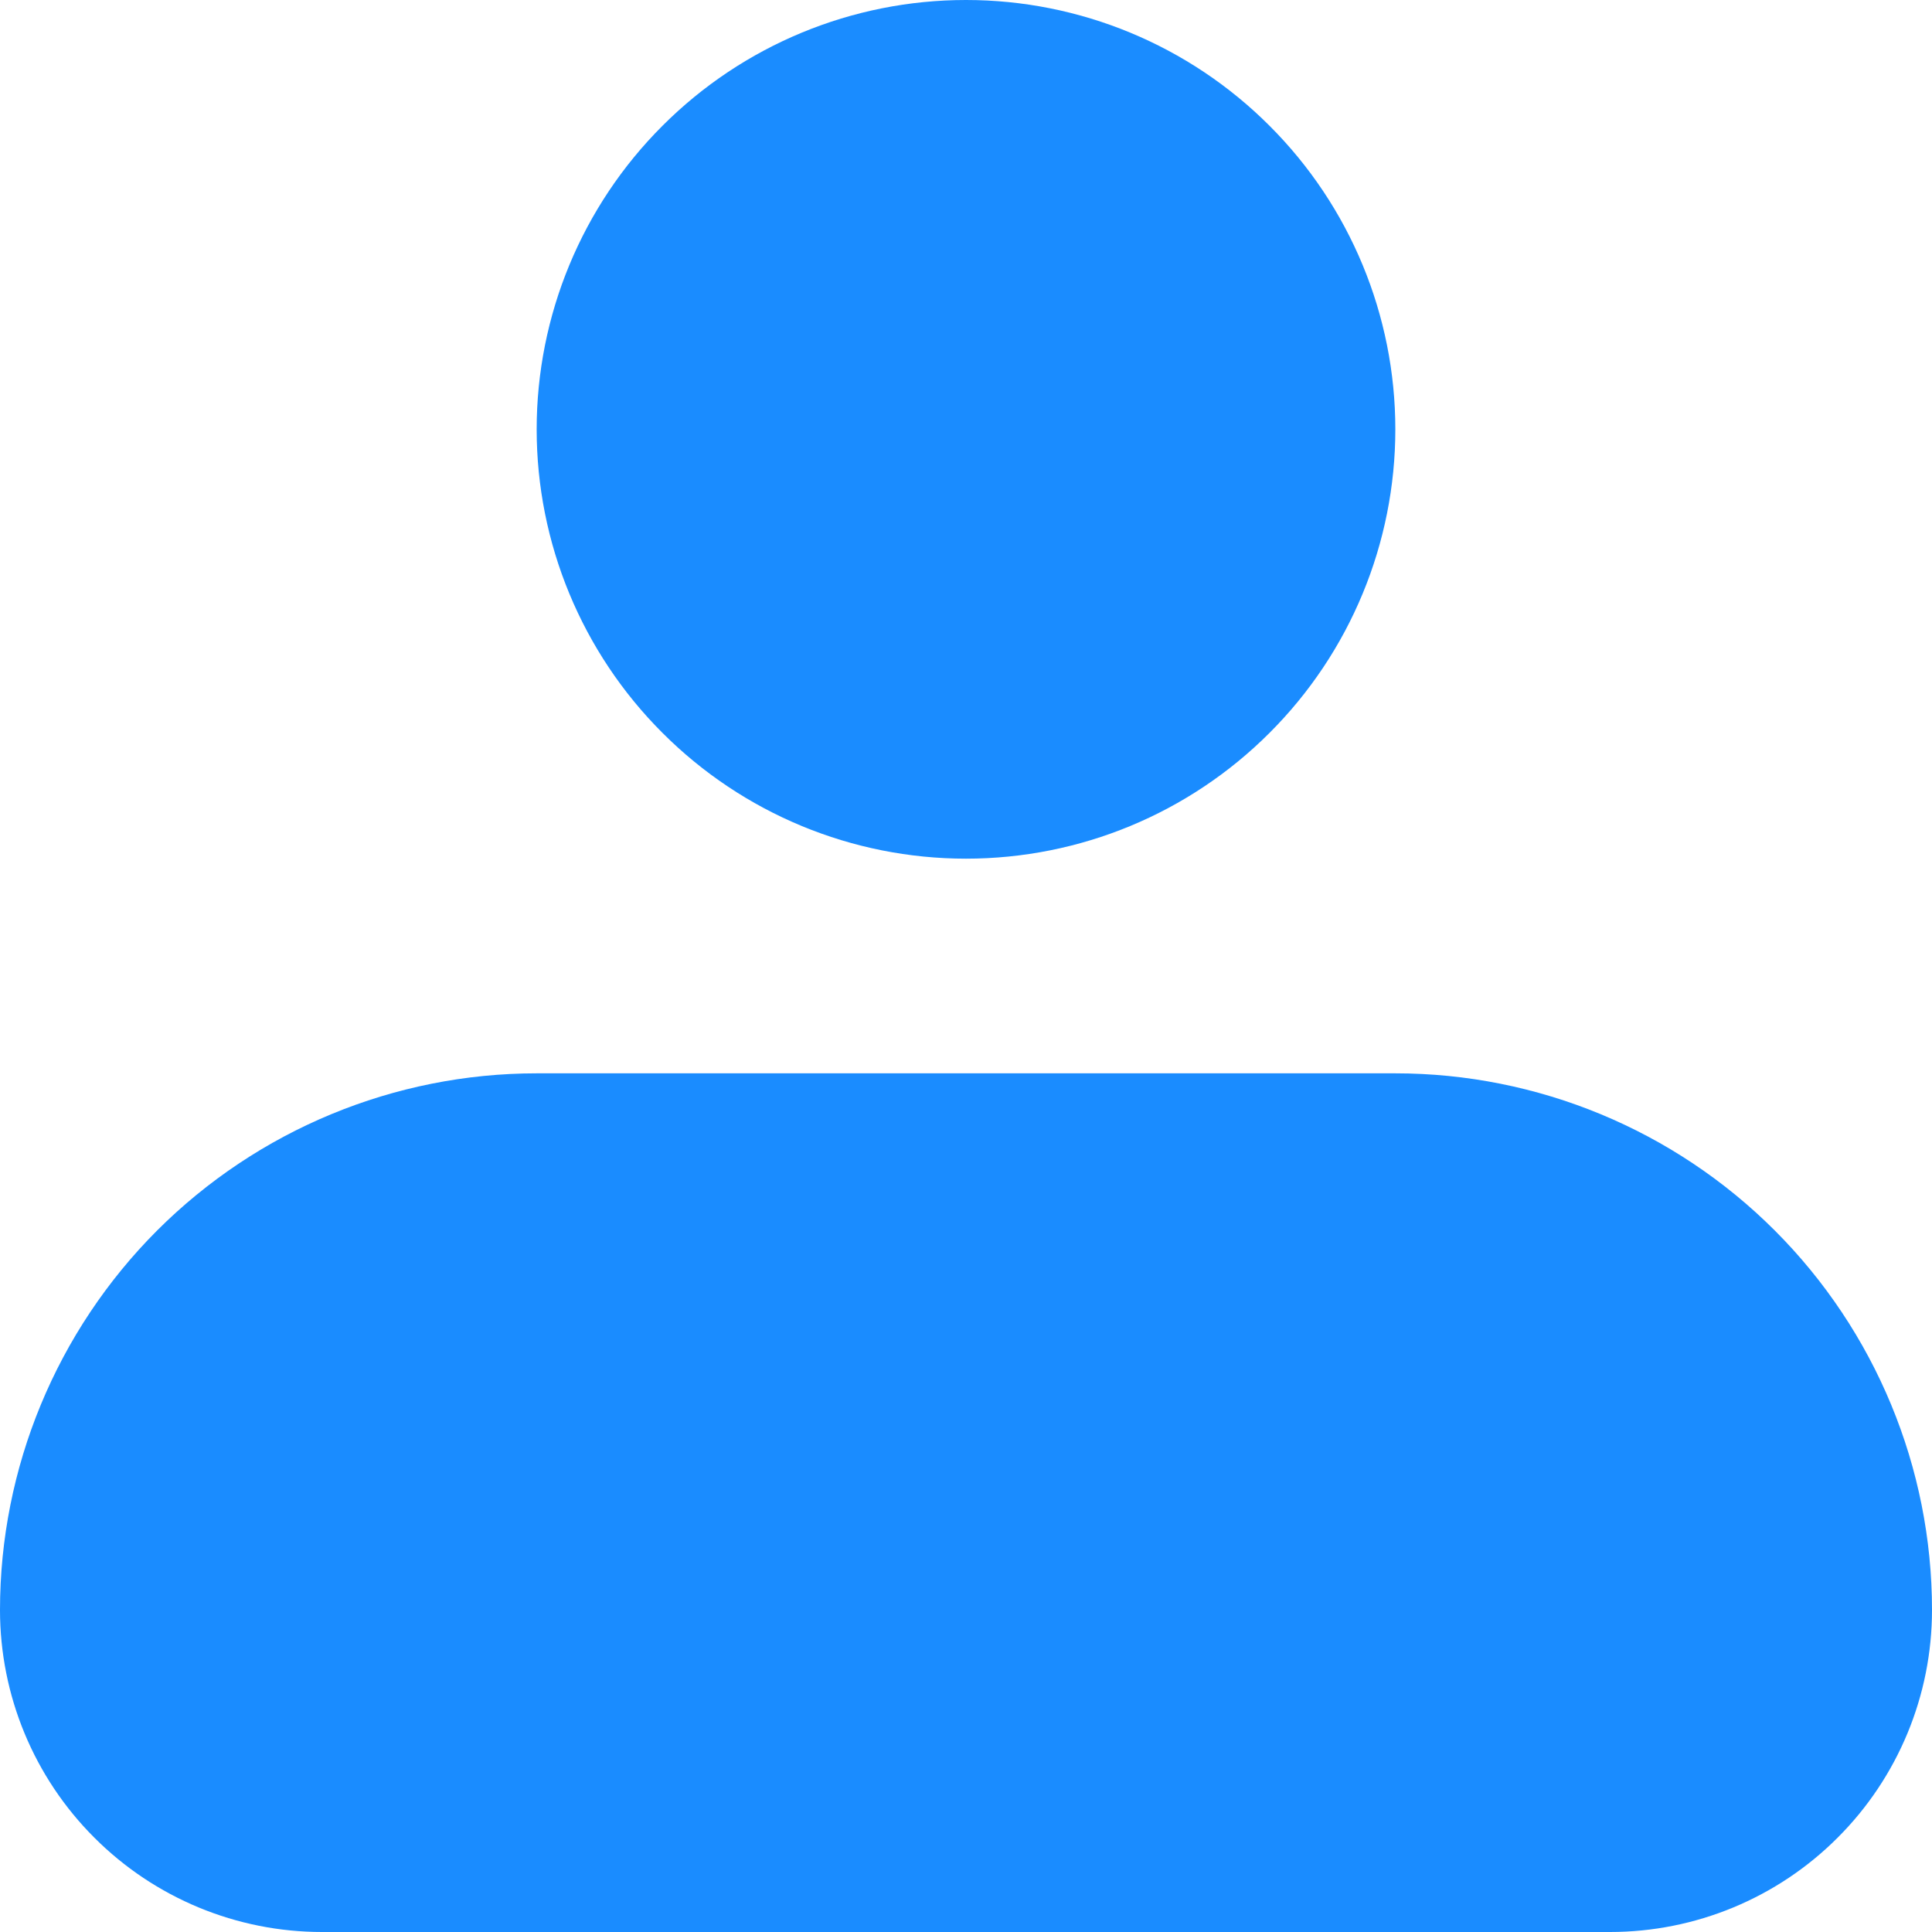
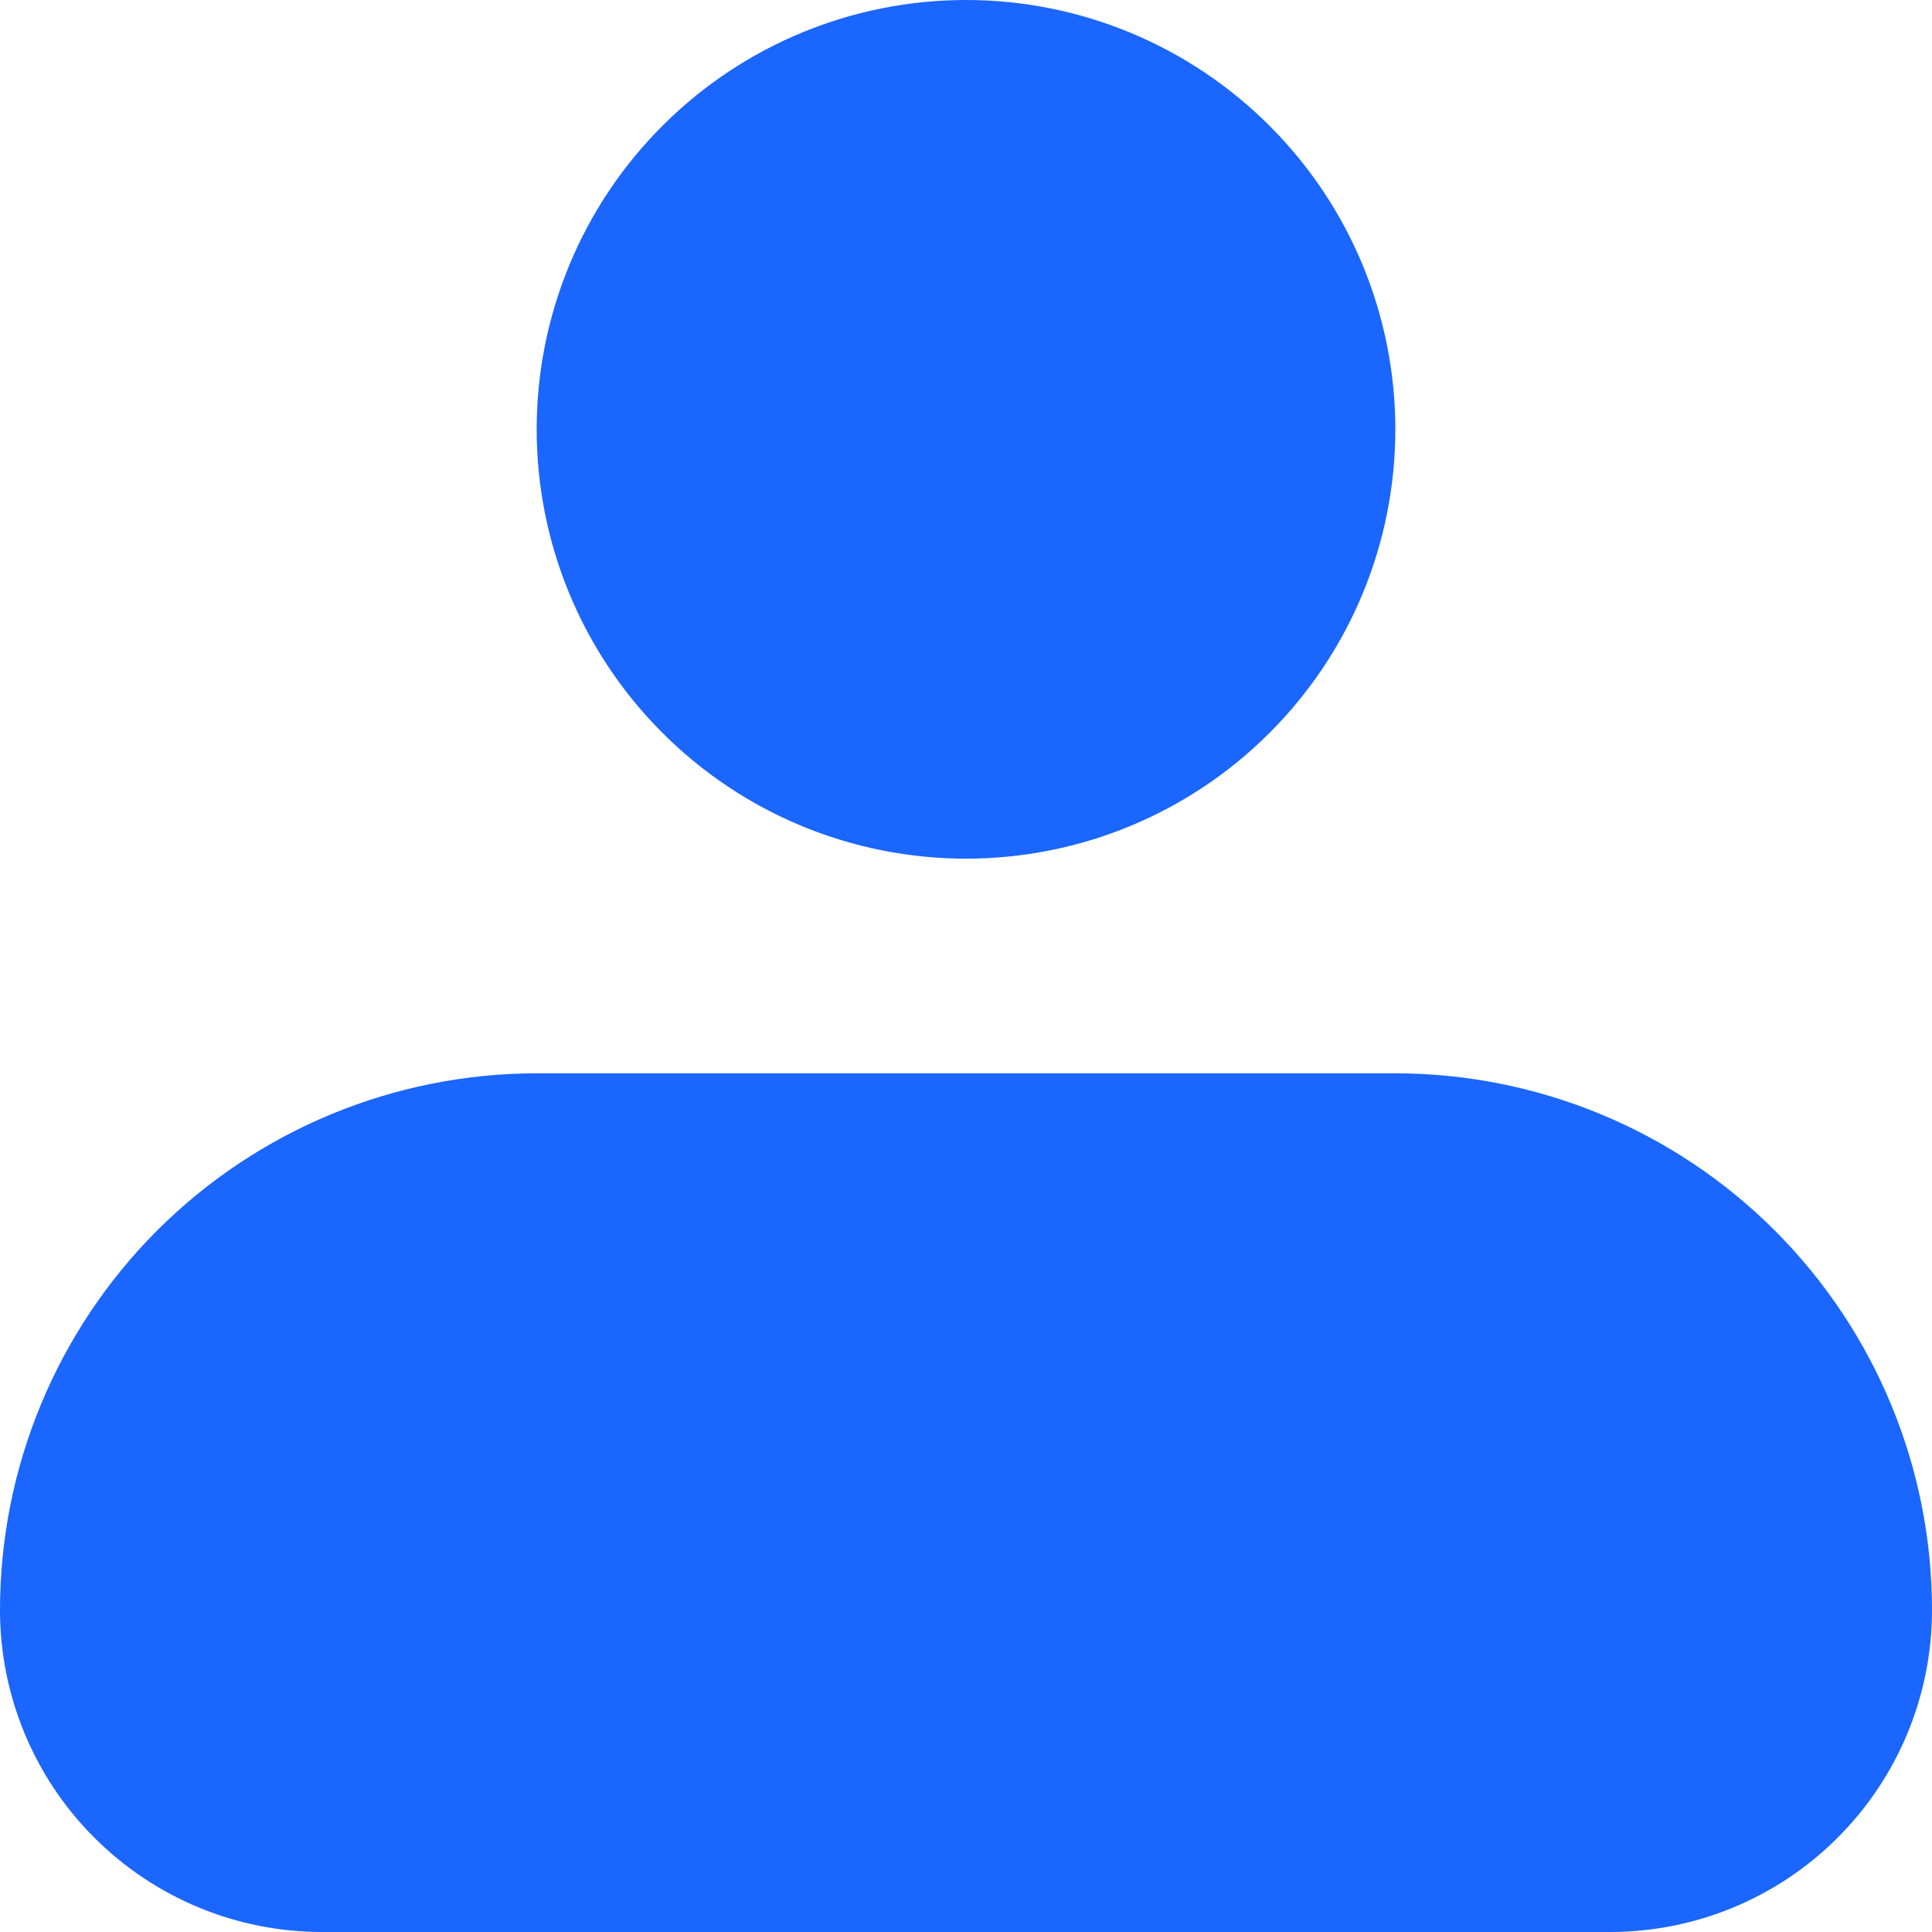
<svg xmlns="http://www.w3.org/2000/svg" width="18" height="18" viewBox="0 0 18 18" fill="none">
-   <path id="perfil-select" fill-rule="evenodd" clip-rule="evenodd" d="M5 4C5 2.939 5.421 1.922 6.172 1.172C6.922 0.421 7.939 0 9 0C10.061 0 11.078 0.421 11.828 1.172C12.579 1.922 13 2.939 13 4C13 5.061 12.579 6.078 11.828 6.828C11.078 7.579 10.061 8 9 8C7.939 8 6.922 7.579 6.172 6.828C5.421 6.078 5 5.061 5 4ZM5 10C3.674 10 2.402 10.527 1.464 11.464C0.527 12.402 0 13.674 0 15C0 15.796 0.316 16.559 0.879 17.121C1.441 17.684 2.204 18 3 18H15C15.796 18 16.559 17.684 17.121 17.121C17.684 16.559 18 15.796 18 15C18 13.674 17.473 12.402 16.535 11.464C15.598 10.527 14.326 10 13 10H5Z" fill="#1a8cff" />
+   <path id="perfil-select" fill-rule="evenodd" clip-rule="evenodd" d="M5 4C5 2.939 5.421 1.922 6.172 1.172C6.922 0.421 7.939 0 9 0C10.061 0 11.078 0.421 11.828 1.172C12.579 1.922 13 2.939 13 4C13 5.061 12.579 6.078 11.828 6.828C11.078 7.579 10.061 8 9 8C7.939 8 6.922 7.579 6.172 6.828C5.421 6.078 5 5.061 5 4ZM5 10C3.674 10 2.402 10.527 1.464 11.464C0.527 12.402 0 13.674 0 15C0 15.796 0.316 16.559 0.879 17.121C1.441 17.684 2.204 18 3 18H15C15.796 18 16.559 17.684 17.121 17.121C17.684 16.559 18 15.796 18 15C18 13.674 17.473 12.402 16.535 11.464C15.598 10.527 14.326 10 13 10H5Z" fill="hsl(220, 100%, 55%)" />
</svg>
